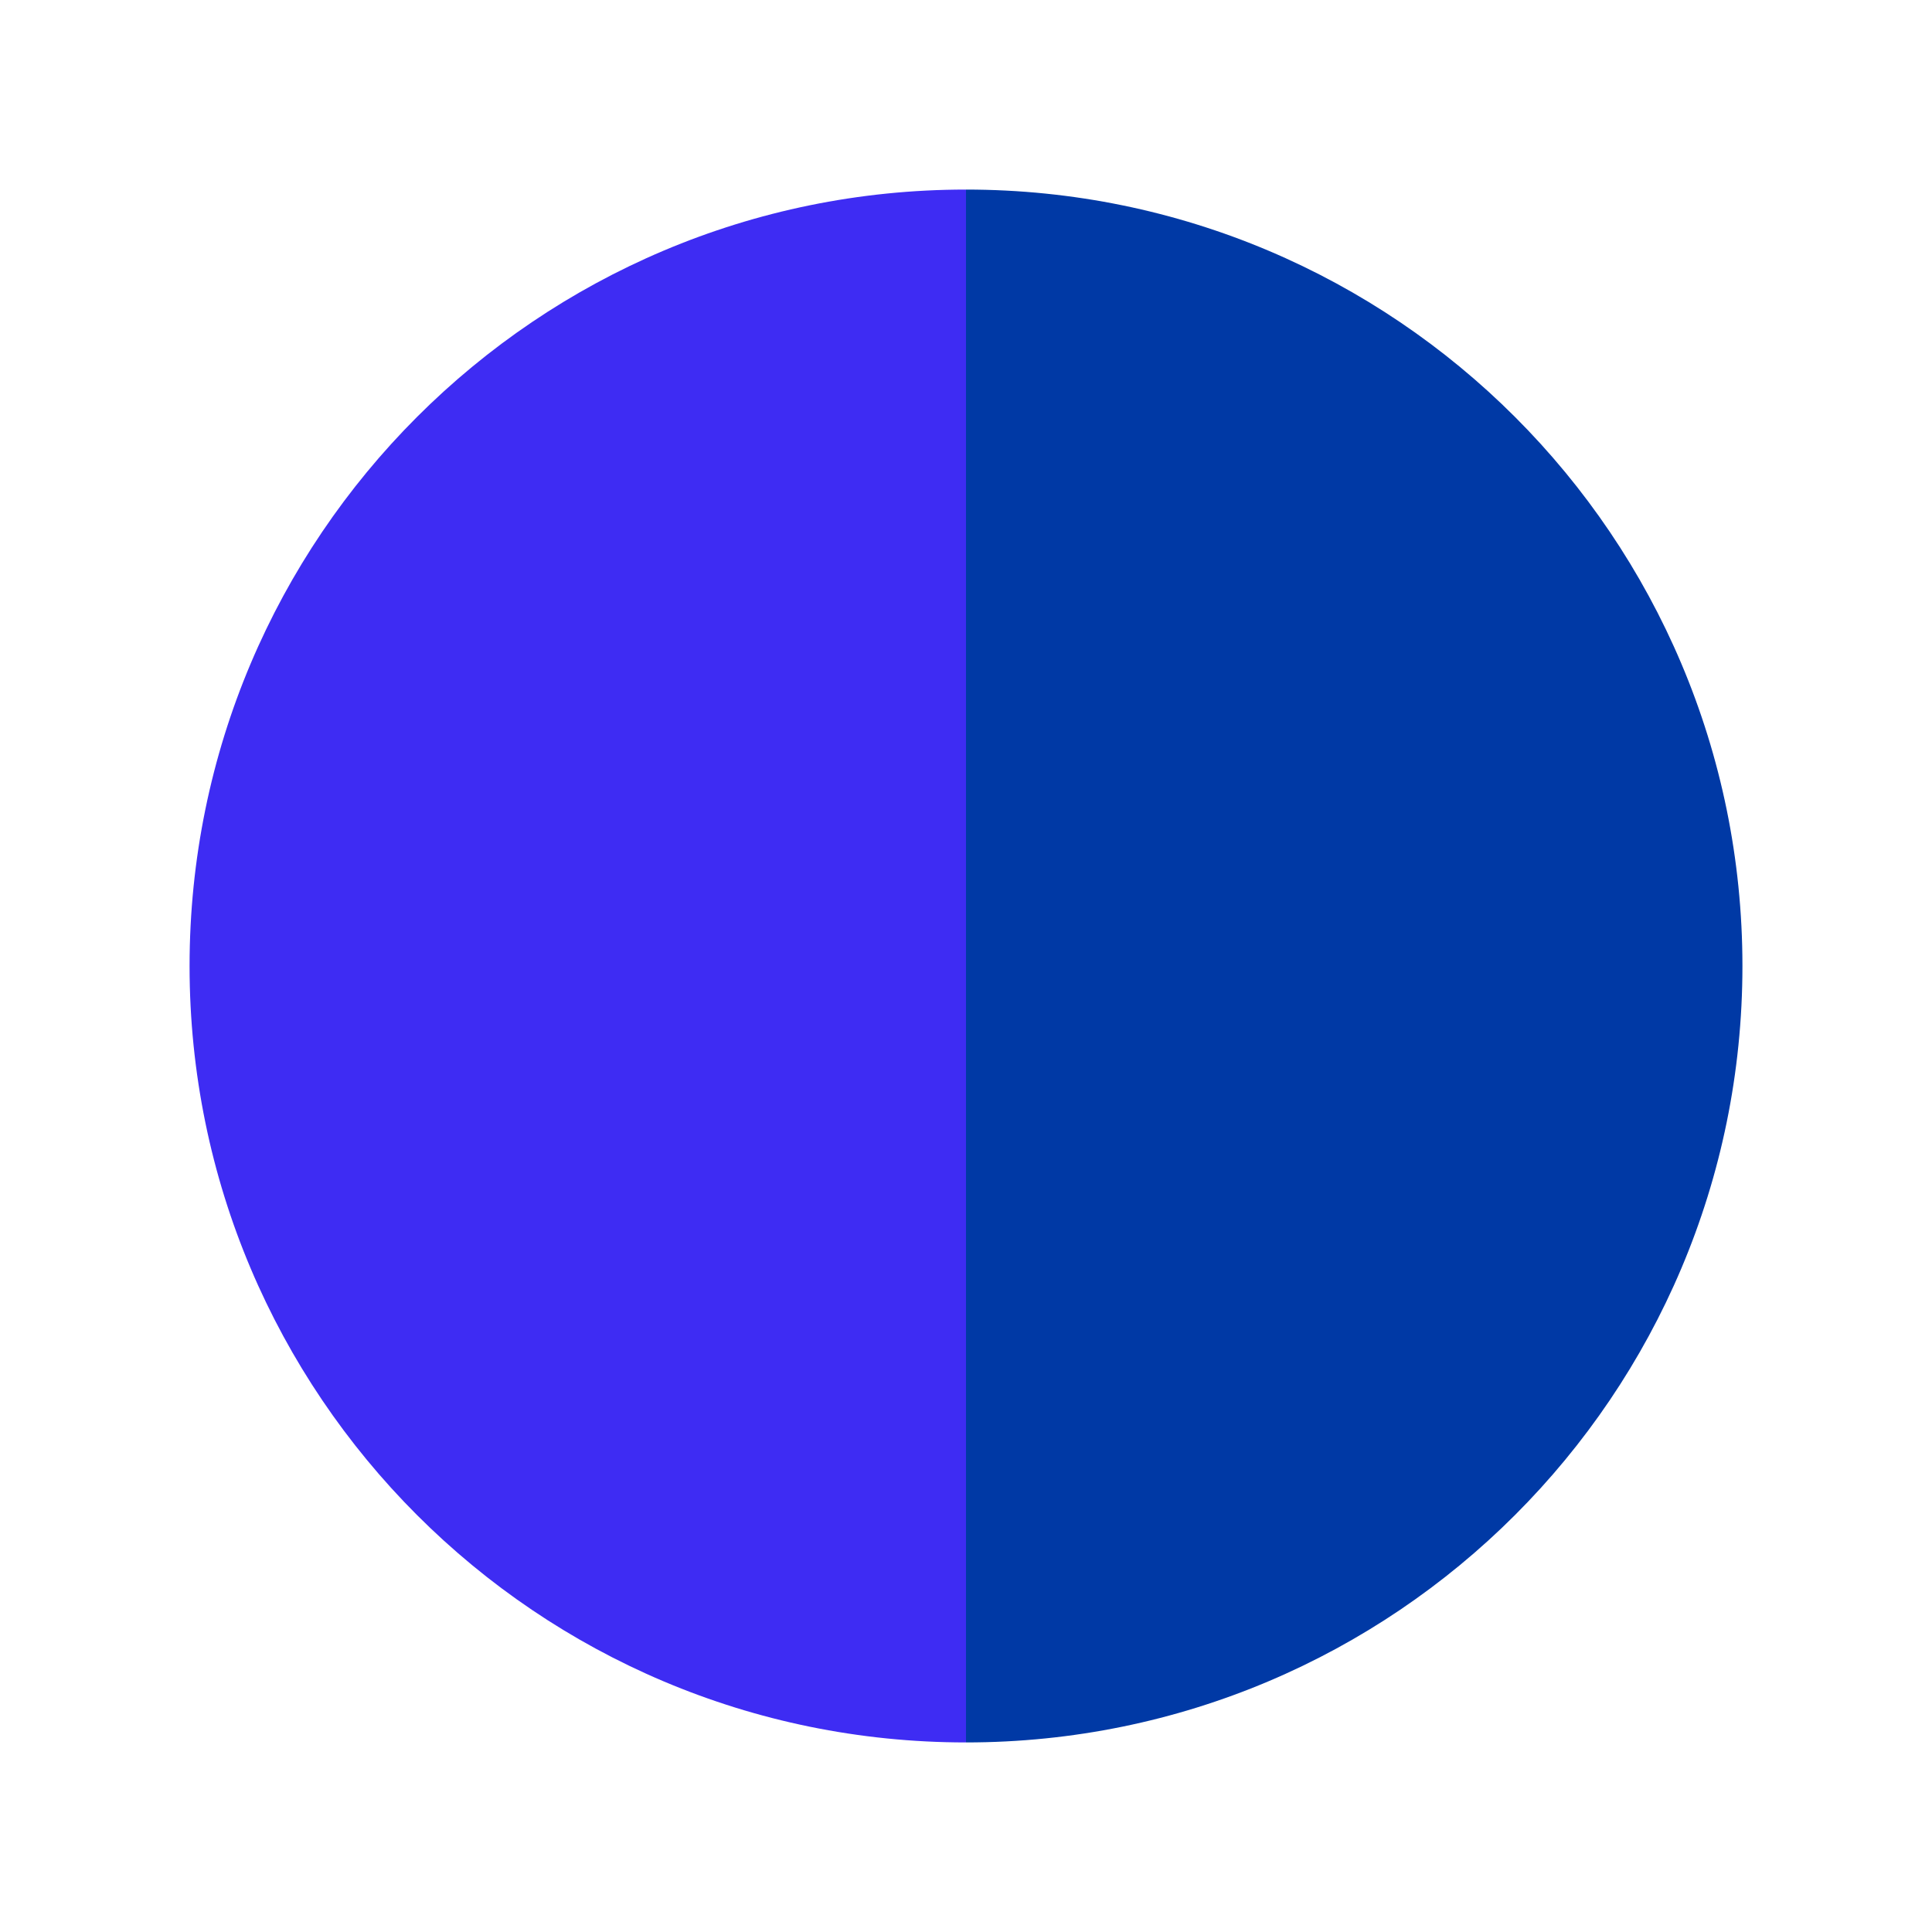
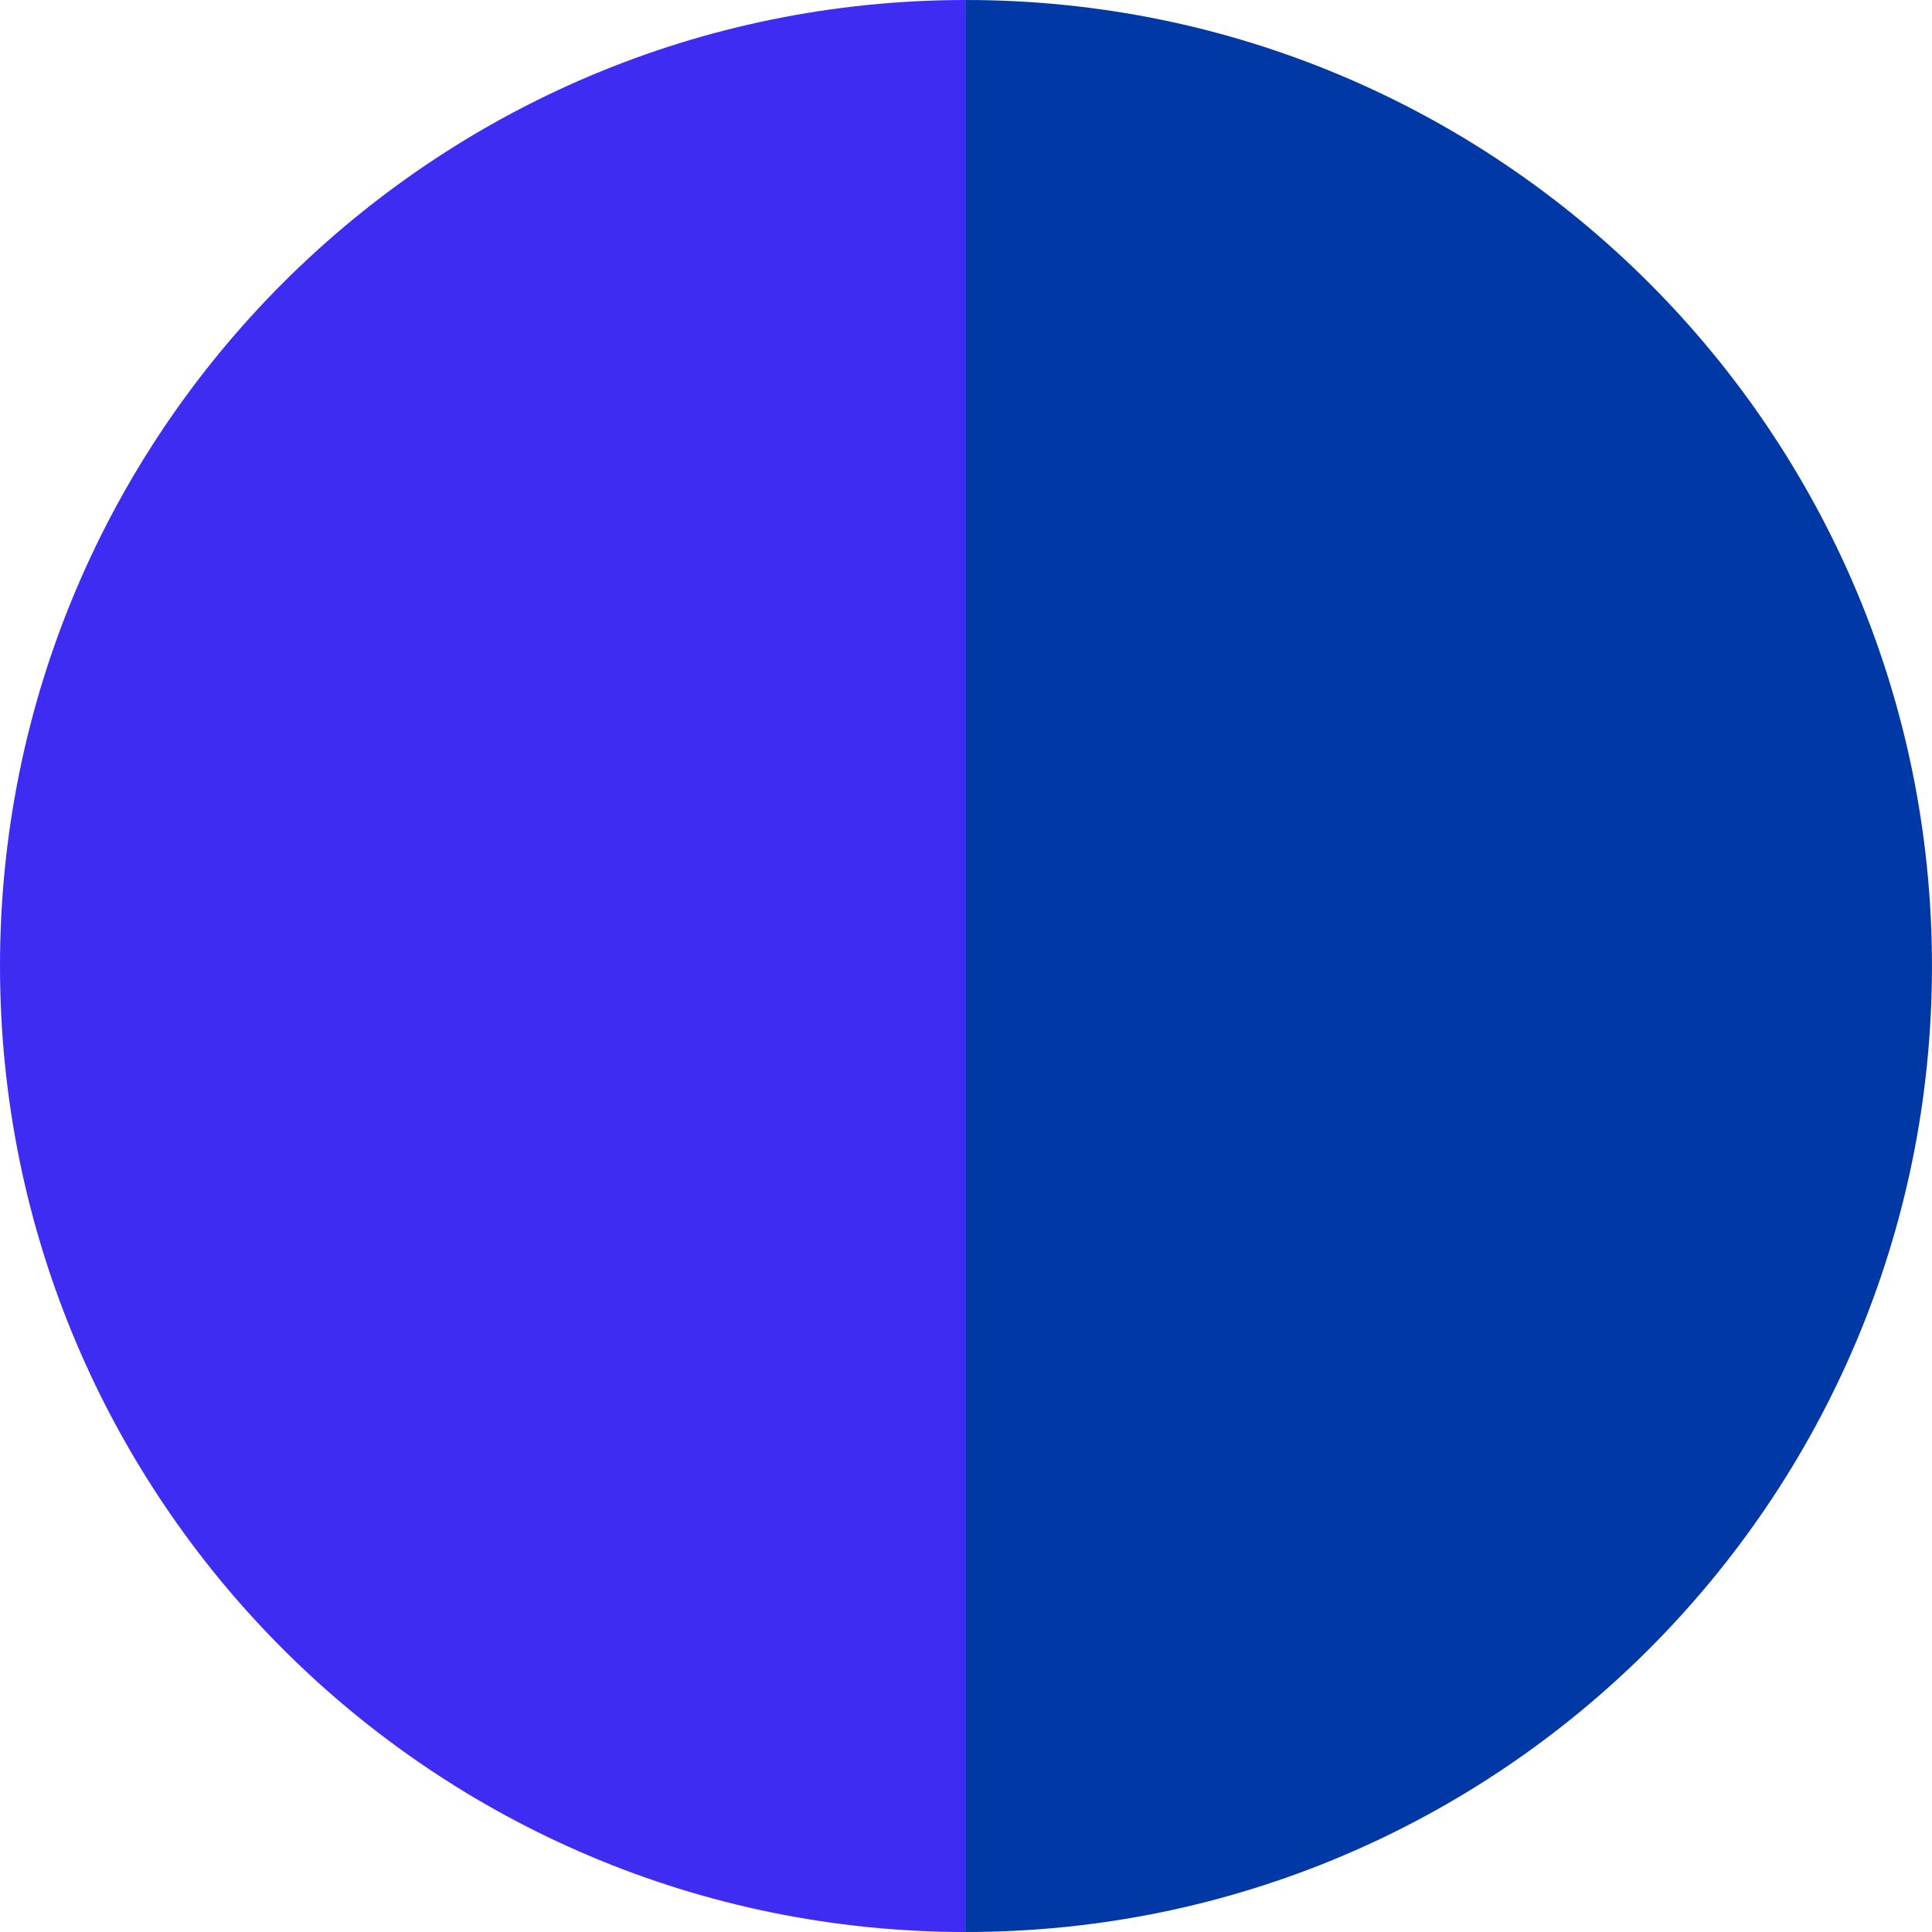
- <svg xmlns="http://www.w3.org/2000/svg" id="Layer_1" viewBox="0 0 133 133">
+ <svg xmlns="http://www.w3.org/2000/svg" id="Layer_1" viewBox="0 0 689.17 689.17">
  <defs>
    <style>.cls-1{fill:#3e2cf3;}.cls-2{fill:#0039a5;}</style>
  </defs>
-   <path class="cls-2" d="M66.5,13.05v106.9c29.52,0,53.45-23.93,53.45-53.45S96.02,13.05,66.5,13.05Z" />
-   <path class="cls-1" d="M13.05,66.5c0,29.52,23.93,53.45,53.45,53.45V13.05c-29.52,0-53.45,23.93-53.45,53.45Z" />
+   <path class="cls-2" d="M344.58,0v689.17c190.31,0,344.58-154.28,344.58-344.59S534.9,0,344.58,0Z" />
+   <path class="cls-1" d="M0,344.59c0,190.31,154.28,344.59,344.58,344.59V0C154.28,0,0,154.28,0,344.59Z" />
</svg>
